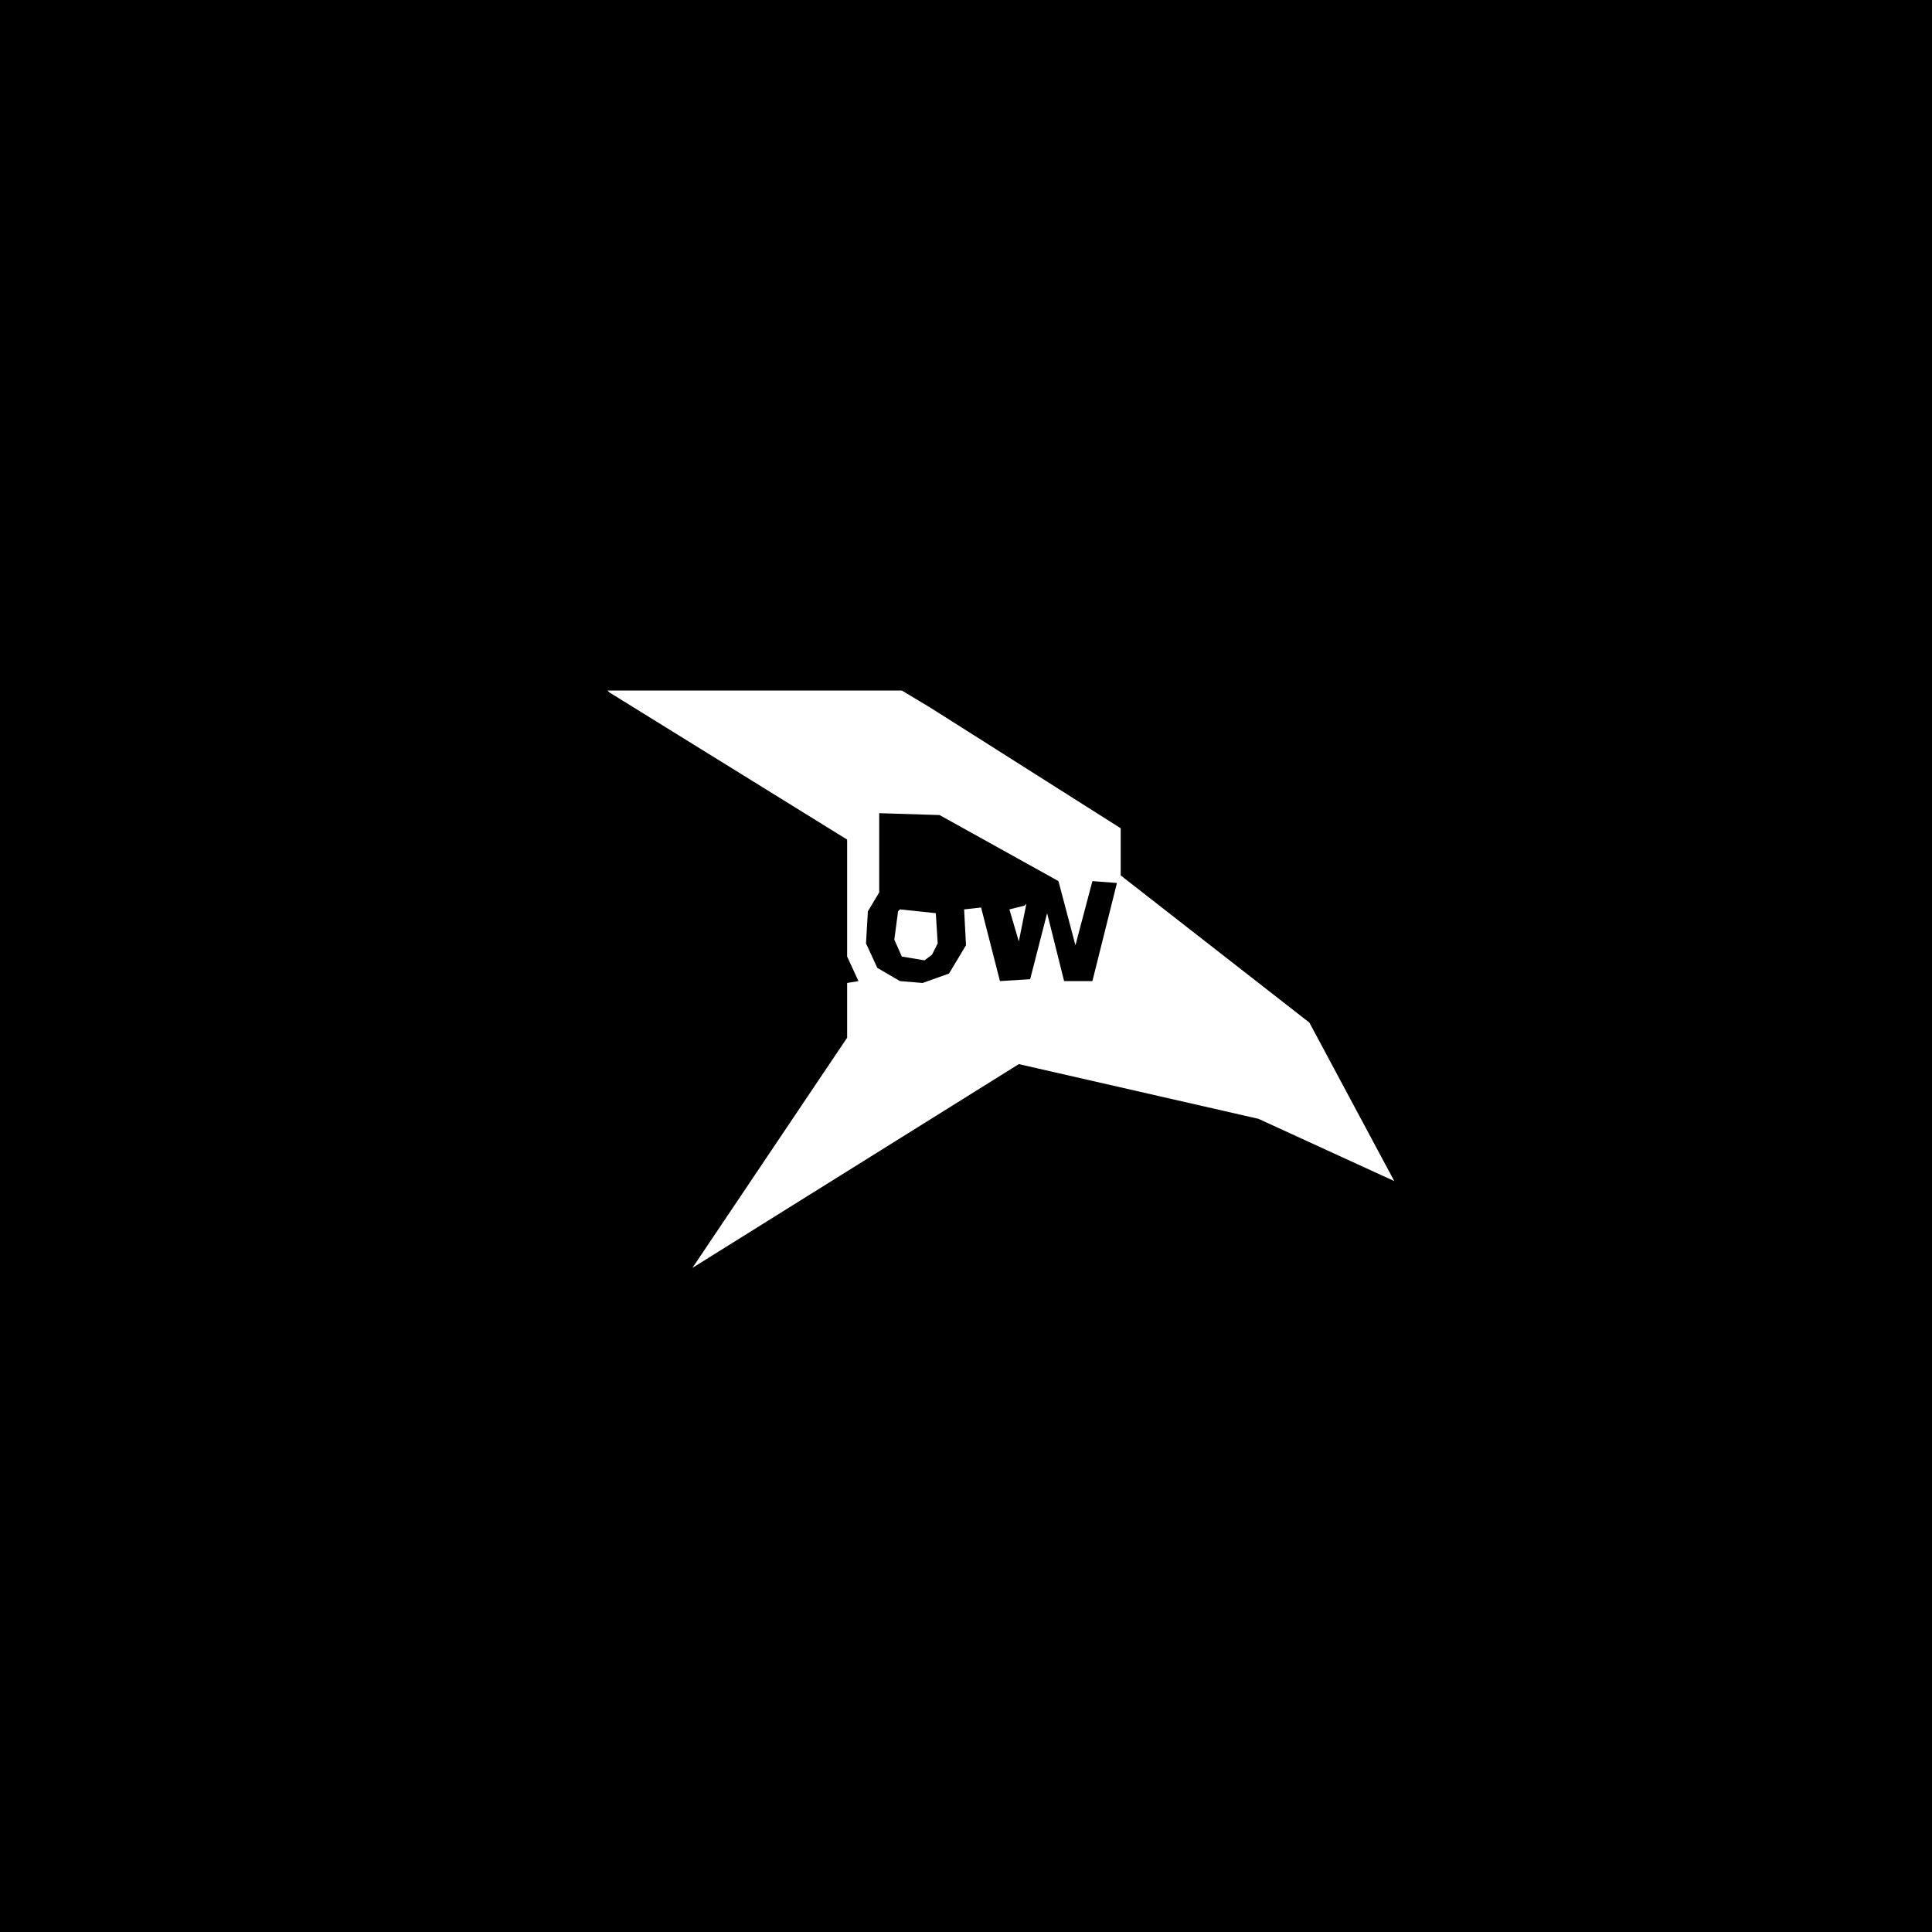
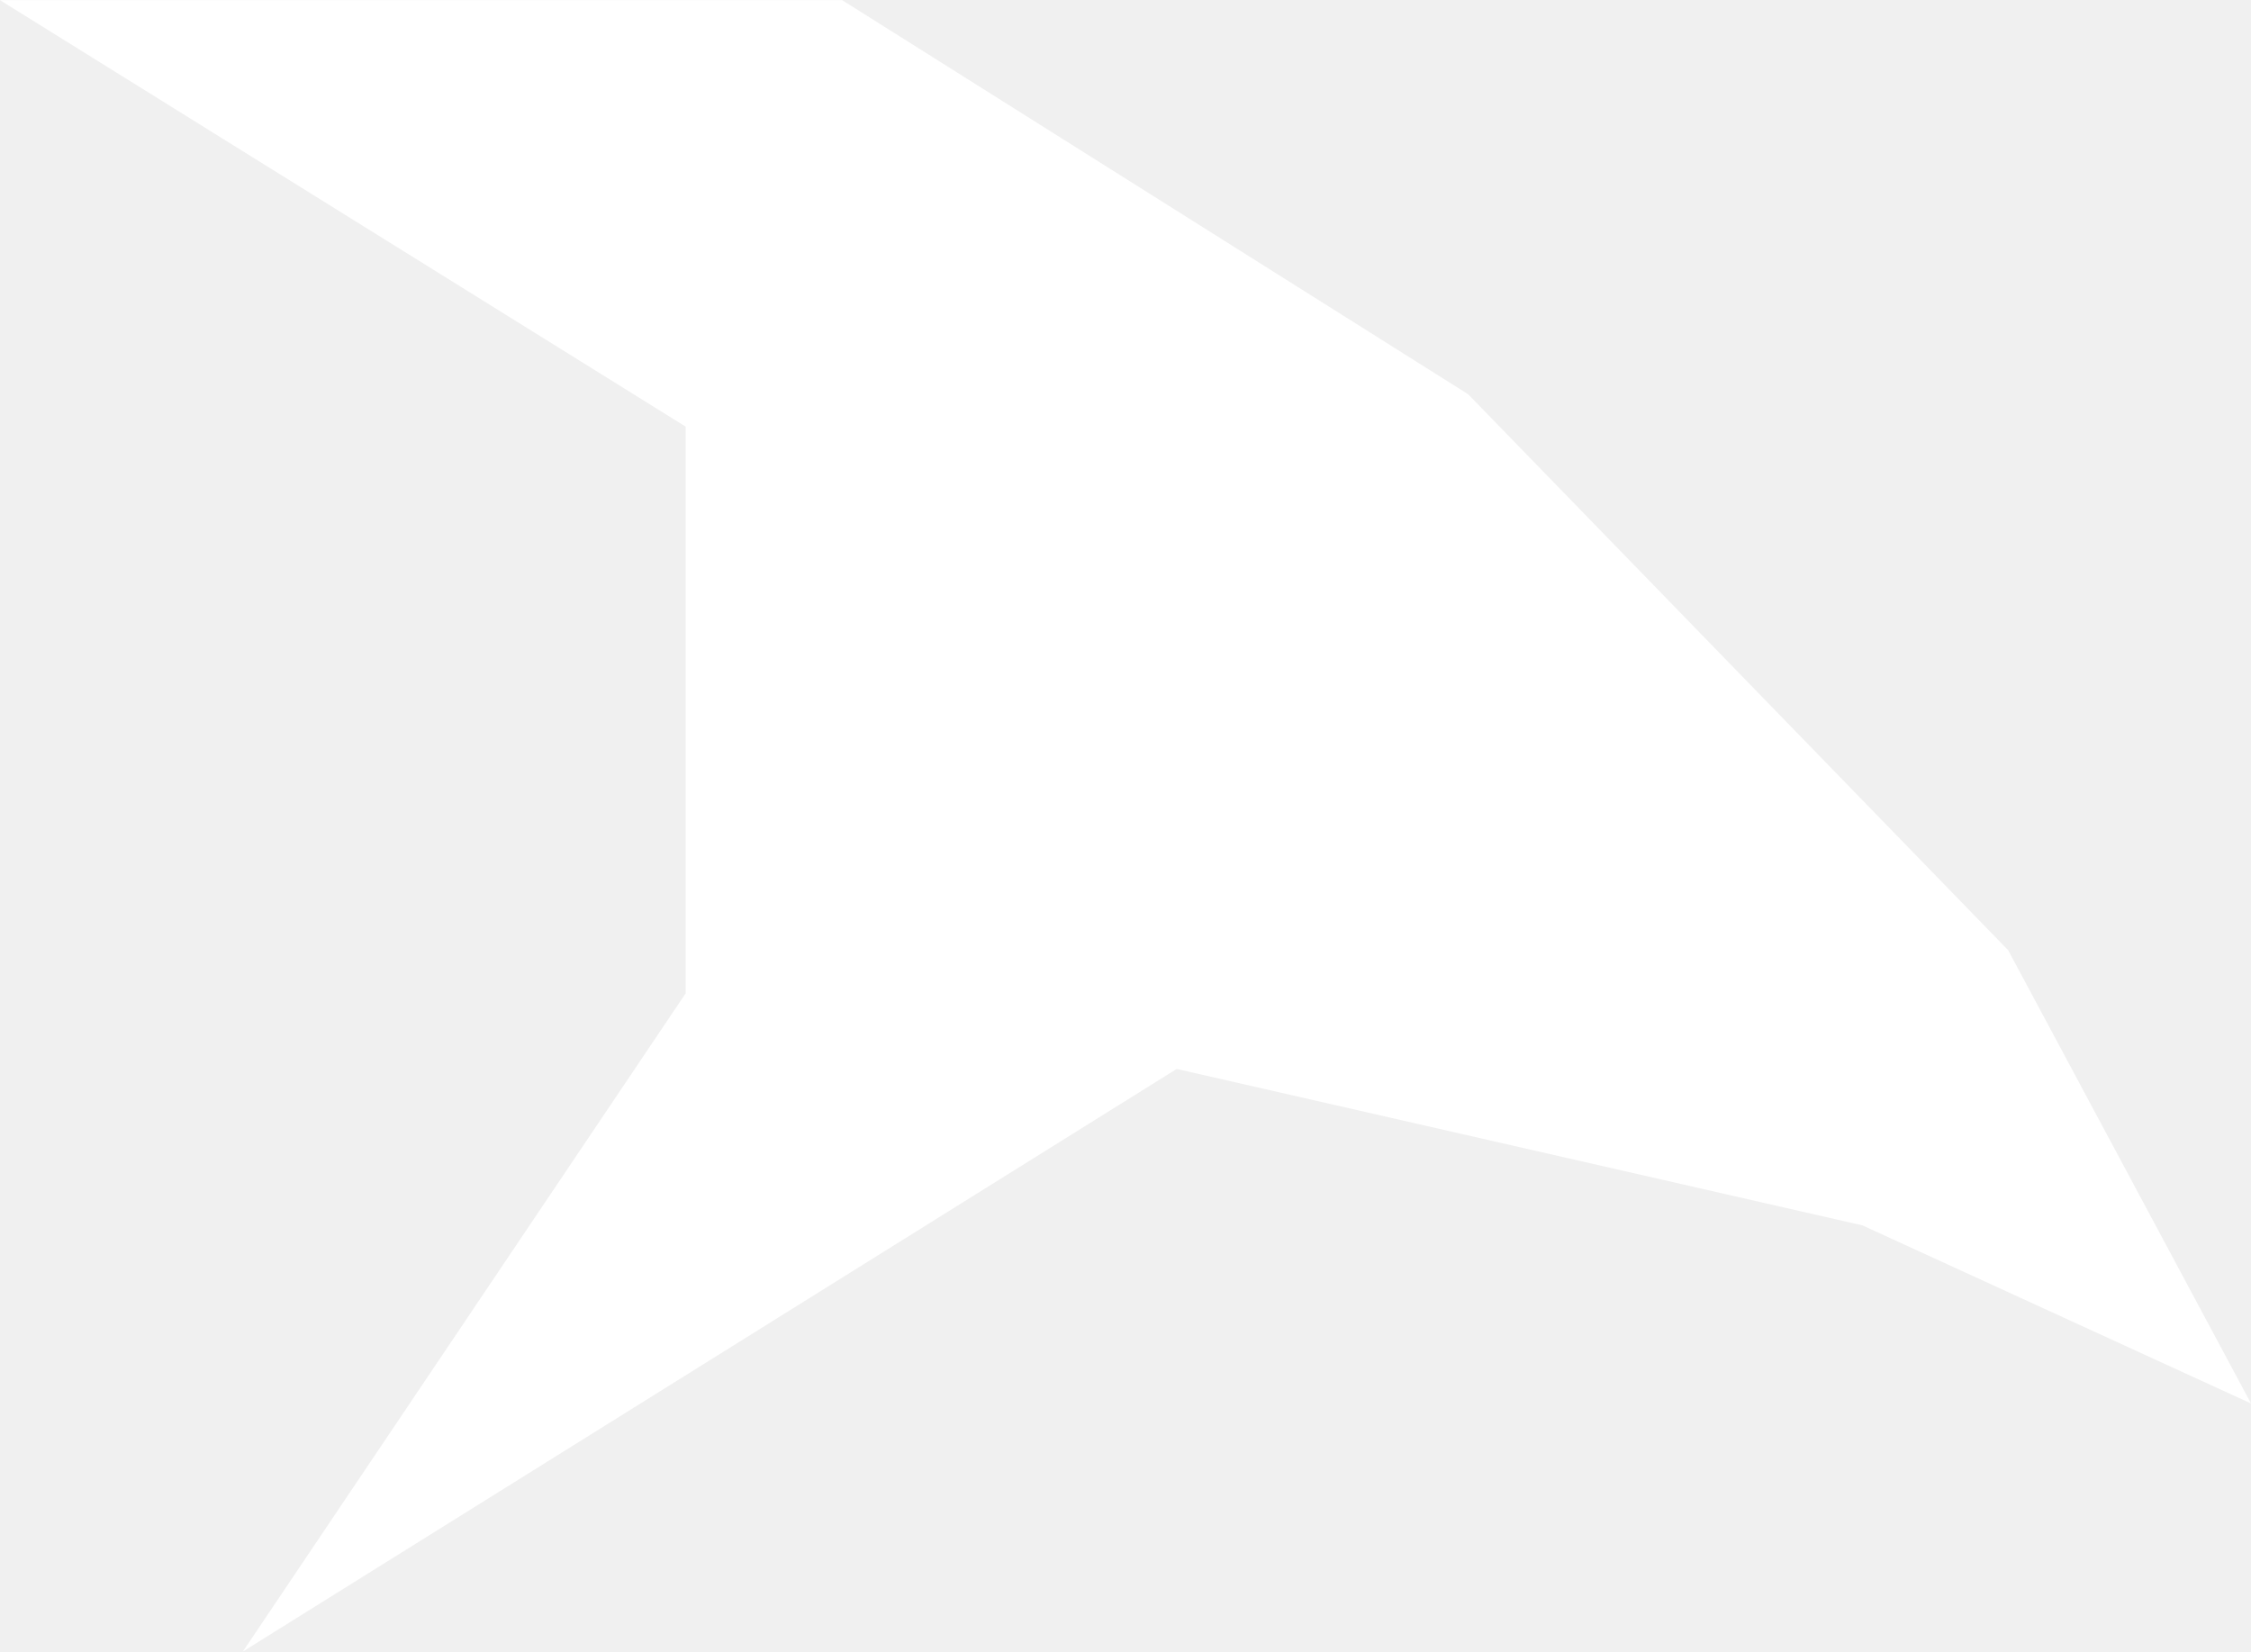
- <svg xmlns="http://www.w3.org/2000/svg" width="12.000mm" height="12.000mm" viewBox="0 0 1024 1024">
-   <rect width="100%" height="100%" fill="black" />
-   <path fill="white" fill-rule="evenodd" d="M 322.00 366.00 L 478.00 366.00 L 493.00 375.00 L 594.00 439.00 L 594.00 464.00 L 694.00 542.00 L 739.00 626.00 L 667.00 593.00 L 540.00 564.00 L 367.00 672.00 L 449.00 550.00 L 449.00 521.00 L 455.00 520.00 L 449.00 507.00 L 449.00 445.00 L 323.00 367.00 Z M 544.00 479.00 L 540.00 499.00 L 535.00 482.00 L 543.00 480.00 Z M 477.00 482.00 L 496.00 484.00 L 497.00 500.00 L 494.00 506.00 L 490.00 509.00 L 478.00 507.00 L 474.00 498.00 L 476.00 483.00 Z M 466.00 431.00 L 498.00 432.00 L 561.00 467.00 L 570.00 501.00 L 579.00 467.00 L 592.00 468.00 L 579.00 520.00 L 564.00 520.00 L 555.00 484.00 L 546.00 519.00 L 530.00 520.00 L 520.00 481.00 L 511.00 482.00 L 512.00 501.00 L 503.00 516.00 L 489.00 521.00 L 477.00 520.00 L 465.00 513.00 L 459.00 500.00 L 460.00 483.00 L 466.00 473.00 L 466.00 432.00 Z" />
+ <svg xmlns="http://www.w3.org/2000/svg" width="8.000mm" height="5.871mm" viewBox="0 0 8 5.87">
+   <path fill="white" d="M 0 0 L 2.993 0 L 5.218 1.401 L 7.137 3.377 L 8 4.988 L 6.619 4.355 L 4.182 3.799 L 0.863 5.87 L 2.437 3.53 L 2.437 1.516 Z" />
</svg>
